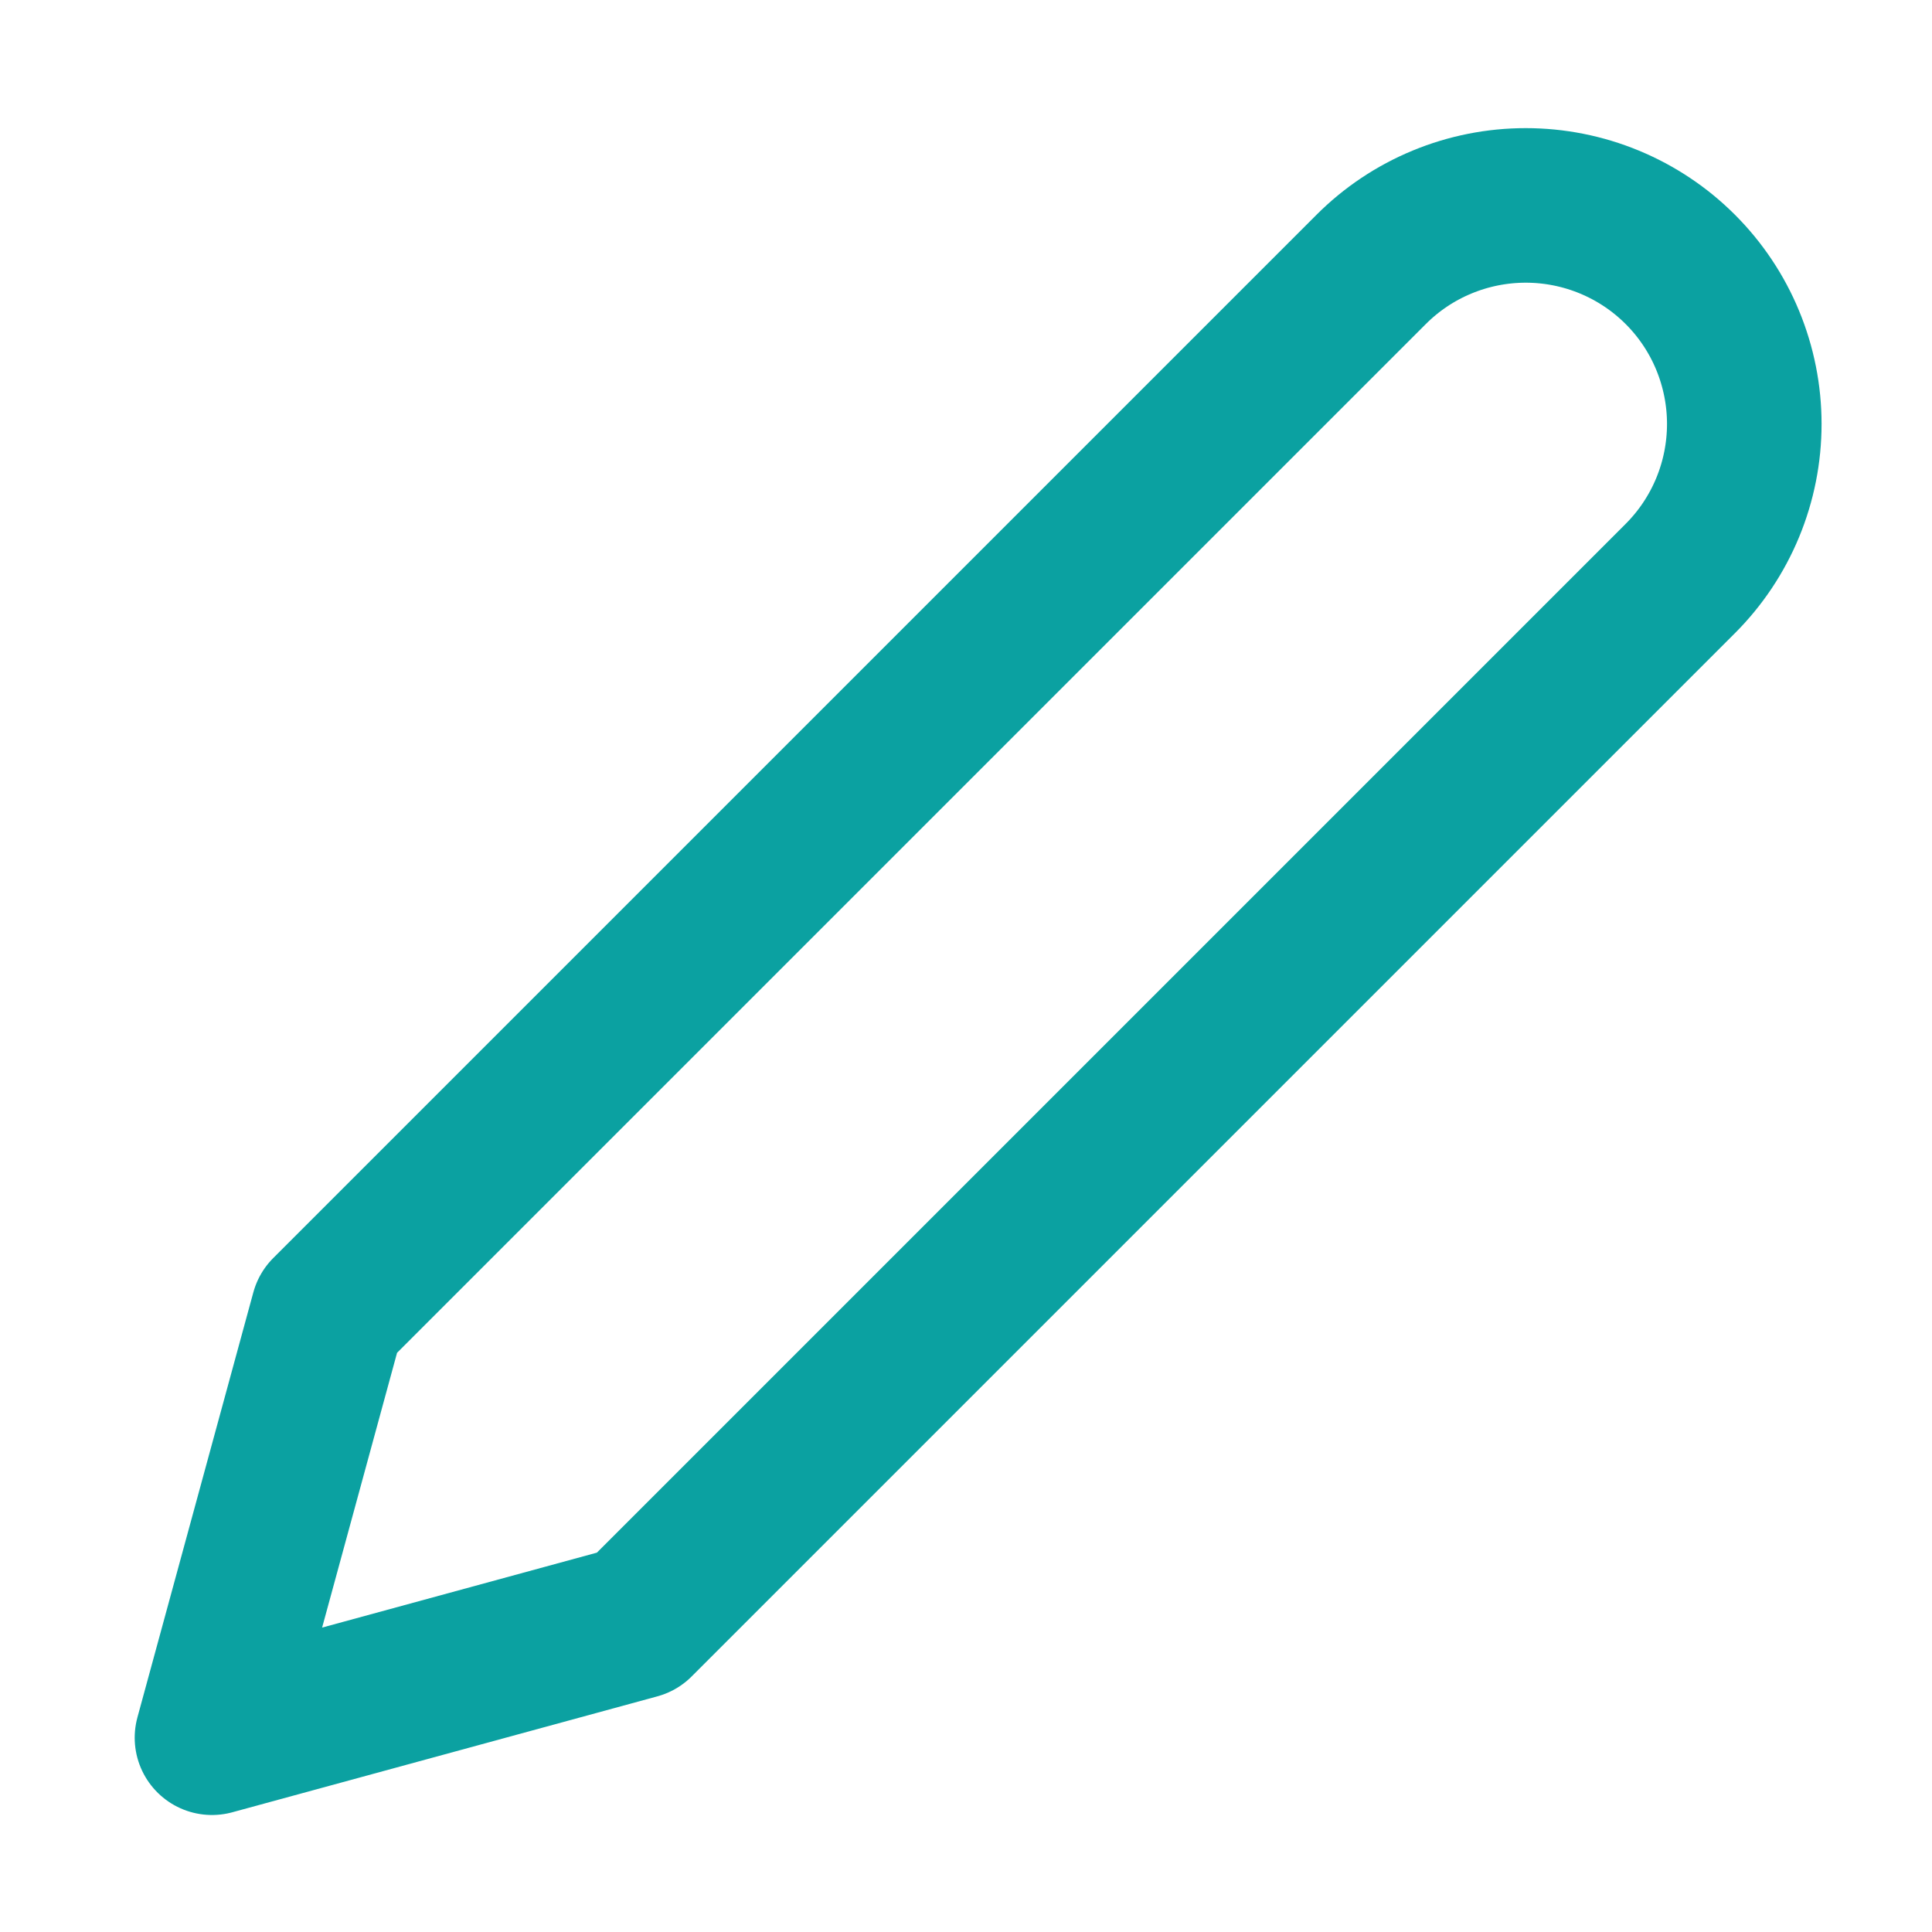
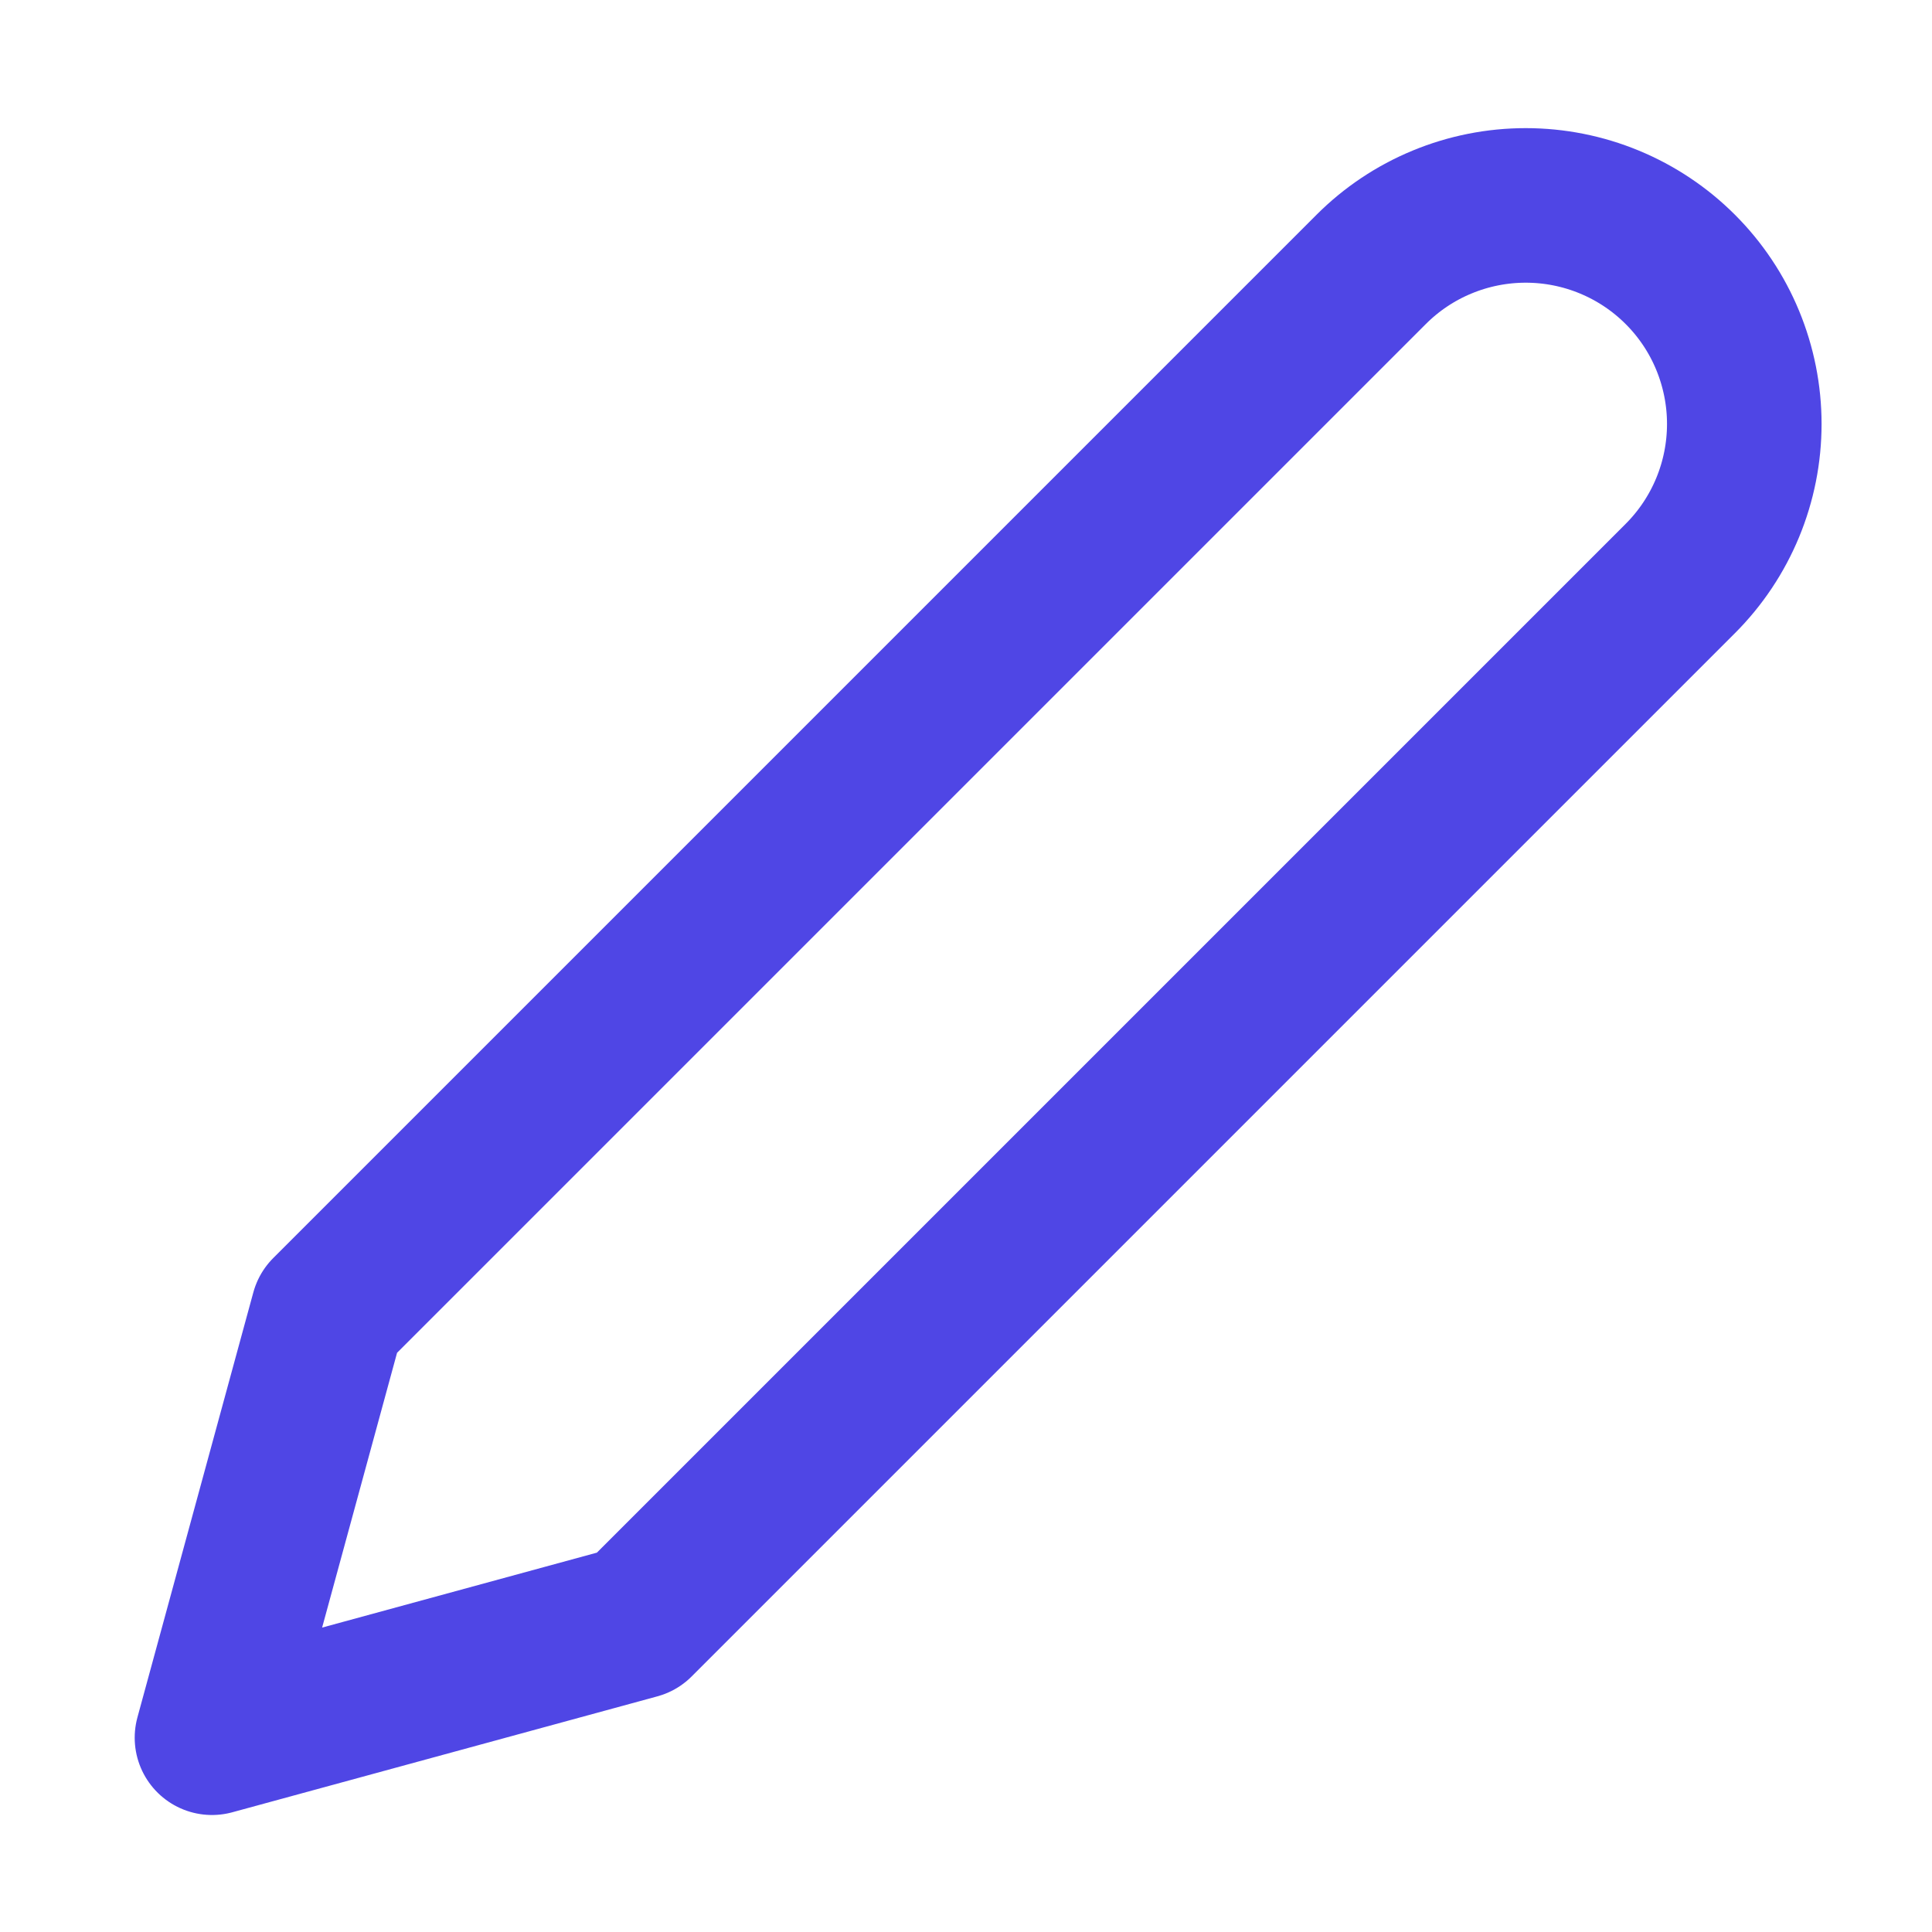
<svg xmlns="http://www.w3.org/2000/svg" fill="none" height="25" viewBox="0 0 25 25" width="25">
-   <path d="m17.743 3.486c.263-.263.574-.471.918-.613.343-.142.711-.215 1.082-.215.371 0 .739.073 1.082.215.343.142.655.35.918.613.263.263.471.574.613.918s.215.711.215 1.082c0 .371-.073.739-.215 1.082s-.35.655-.613.918l-13.5 13.5-5.5 1.5 1.5-5.5z" stroke="#0ba1a1" stroke-linecap="round" stroke-linejoin="round" stroke-width="2" />
+   <path d="m17.743 3.486c.263-.263.574-.471.918-.613.343-.142.711-.215 1.082-.215.371 0 .739.073 1.082.215.343.142.655.35.918.613.263.263.471.574.613.918s.215.711.215 1.082c0 .371-.073.739-.215 1.082s-.35.655-.613.918l-13.5 13.5-5.5 1.5 1.5-5.5z" stroke="#4F46E5" stroke-linecap="round" stroke-linejoin="round" stroke-width="2" />
</svg>
